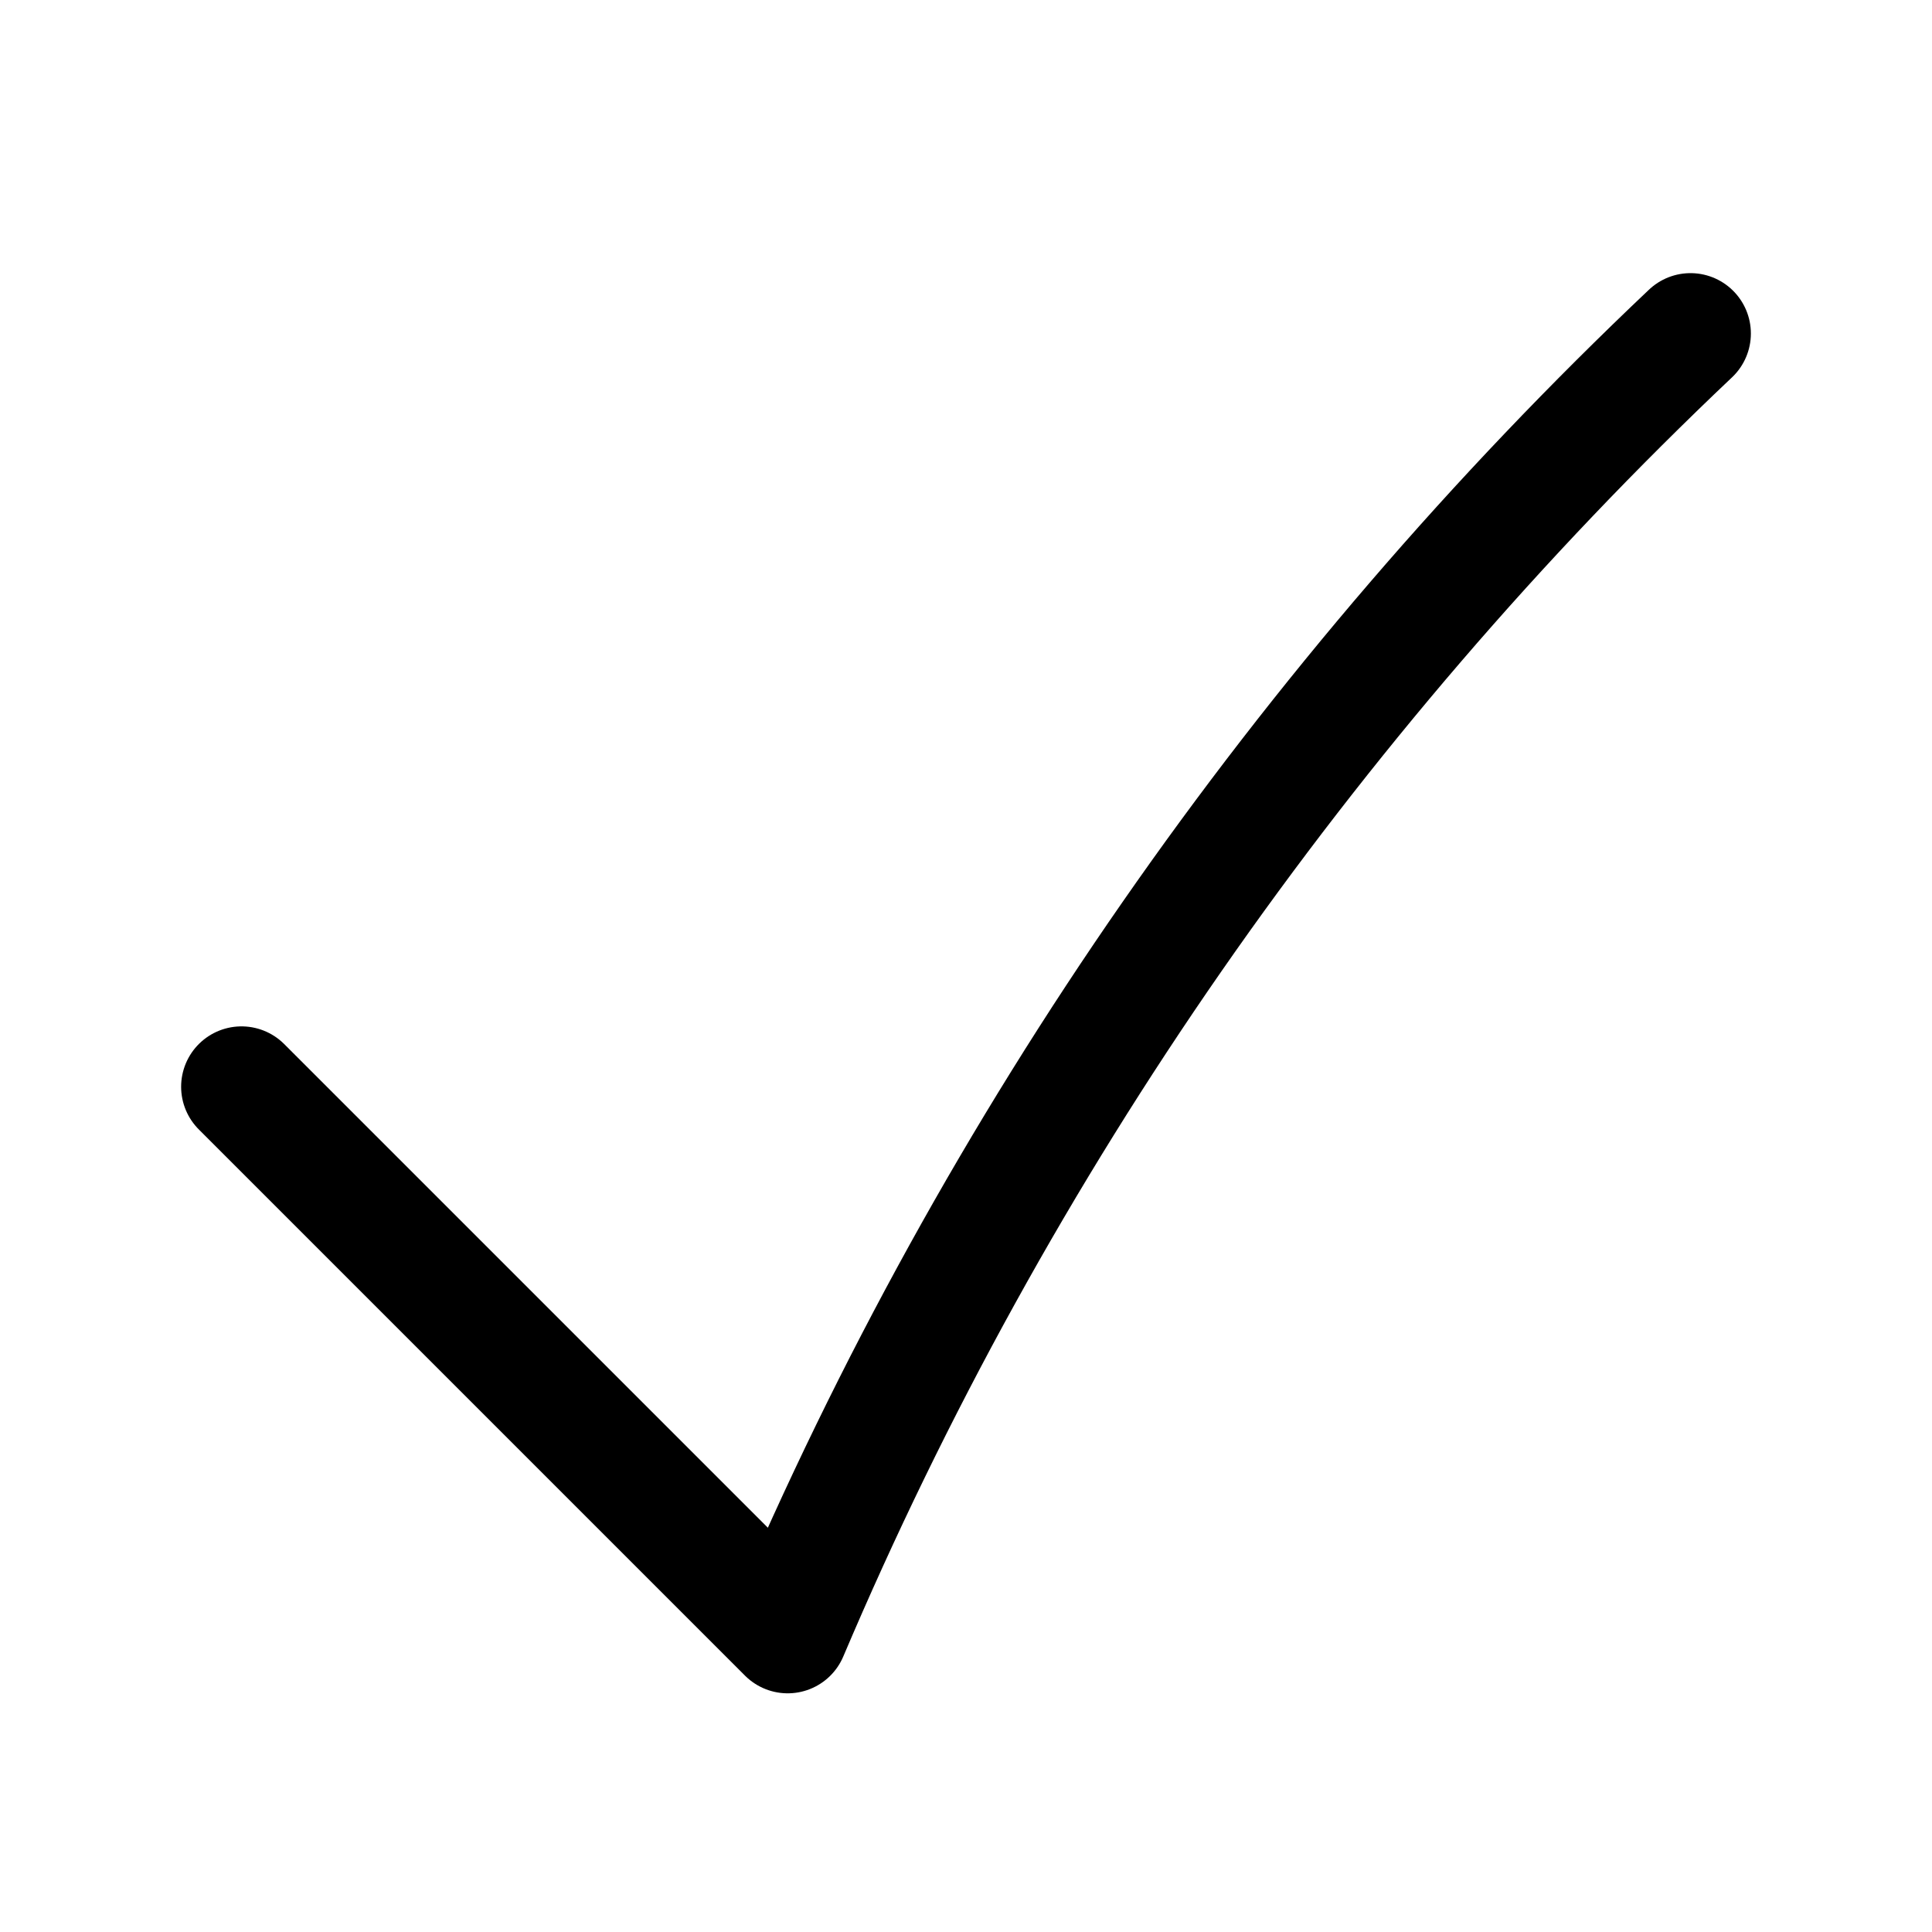
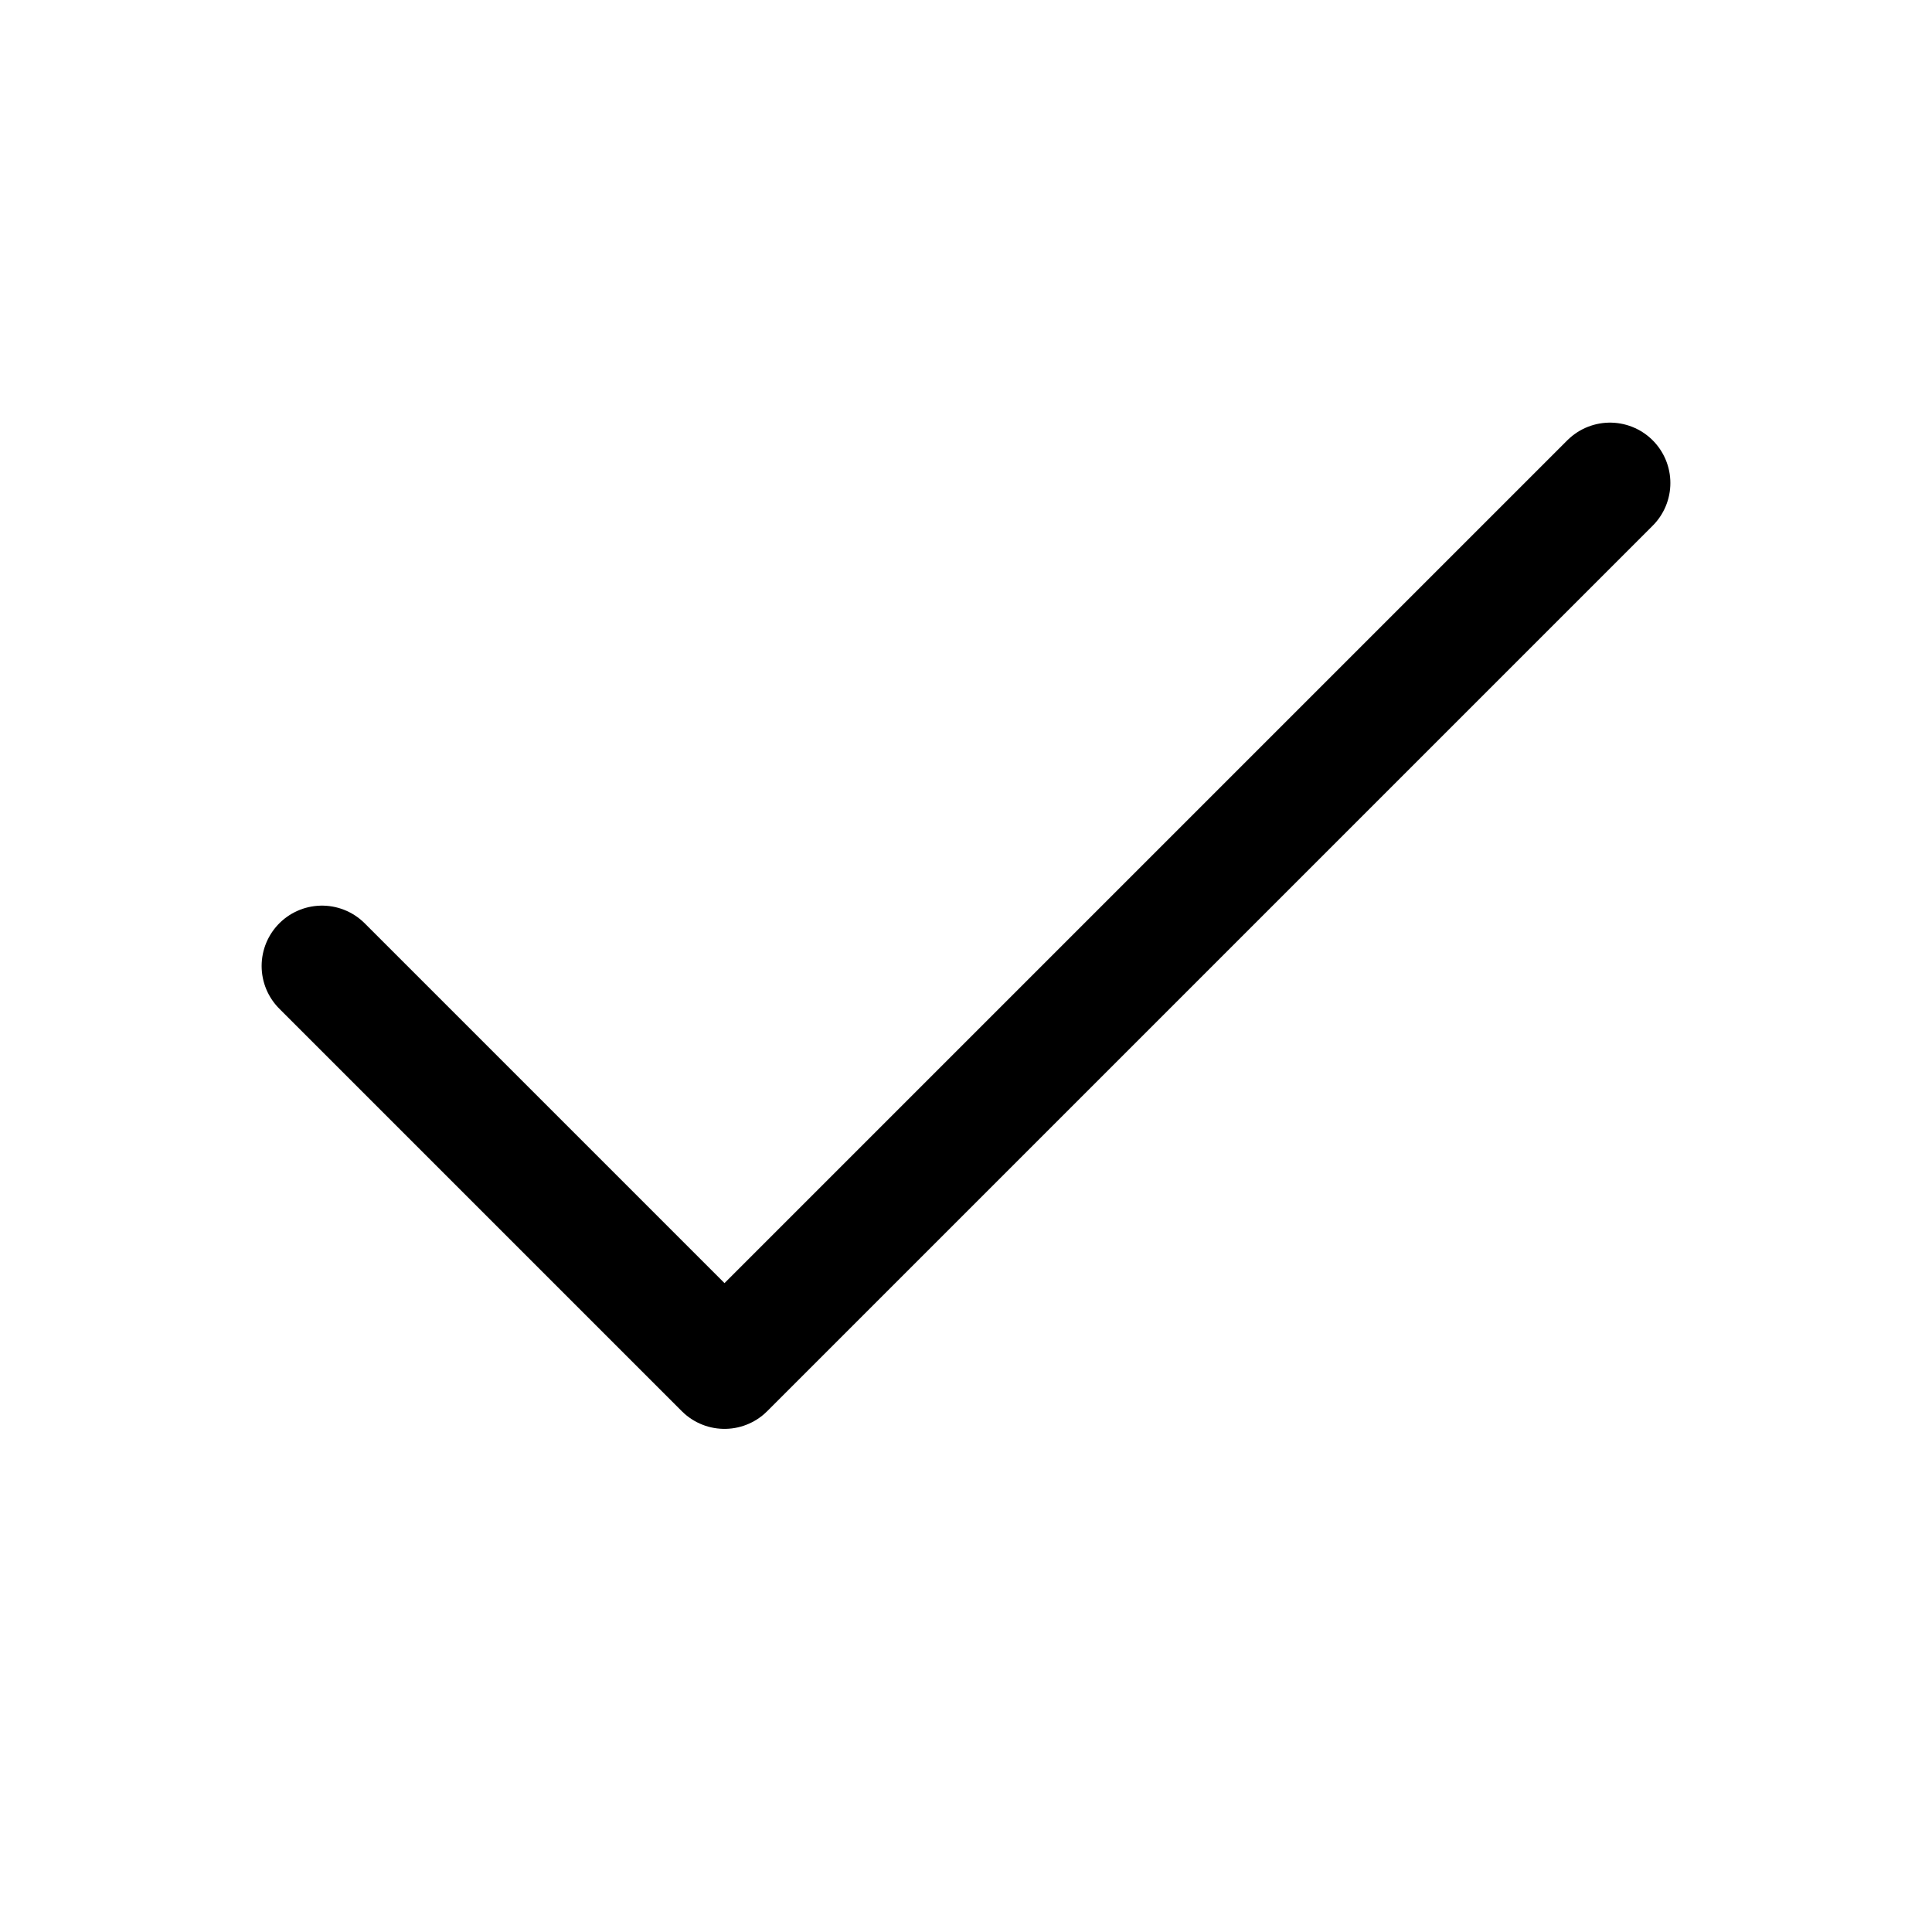
- <svg xmlns="http://www.w3.org/2000/svg" fill="none" viewBox="0 0 24 24" stroke-width="1.5" stroke="currentColor" class="w-6 h-6">
-   <path stroke-linecap="round" stroke-linejoin="round" d="M3 13.5l6.785 6.785A48.1 48.1 0 0121 4.143" />
+ <svg xmlns="http://www.w3.org/2000/svg" fill="none" viewBox="0 0 24 24" stroke="currentColor" class="w-6 h-6">
+   <path d="M20 6L9 17L4 12" stroke-width="1.5" stroke-linecap="round" stroke-linejoin="round" />
</svg>
